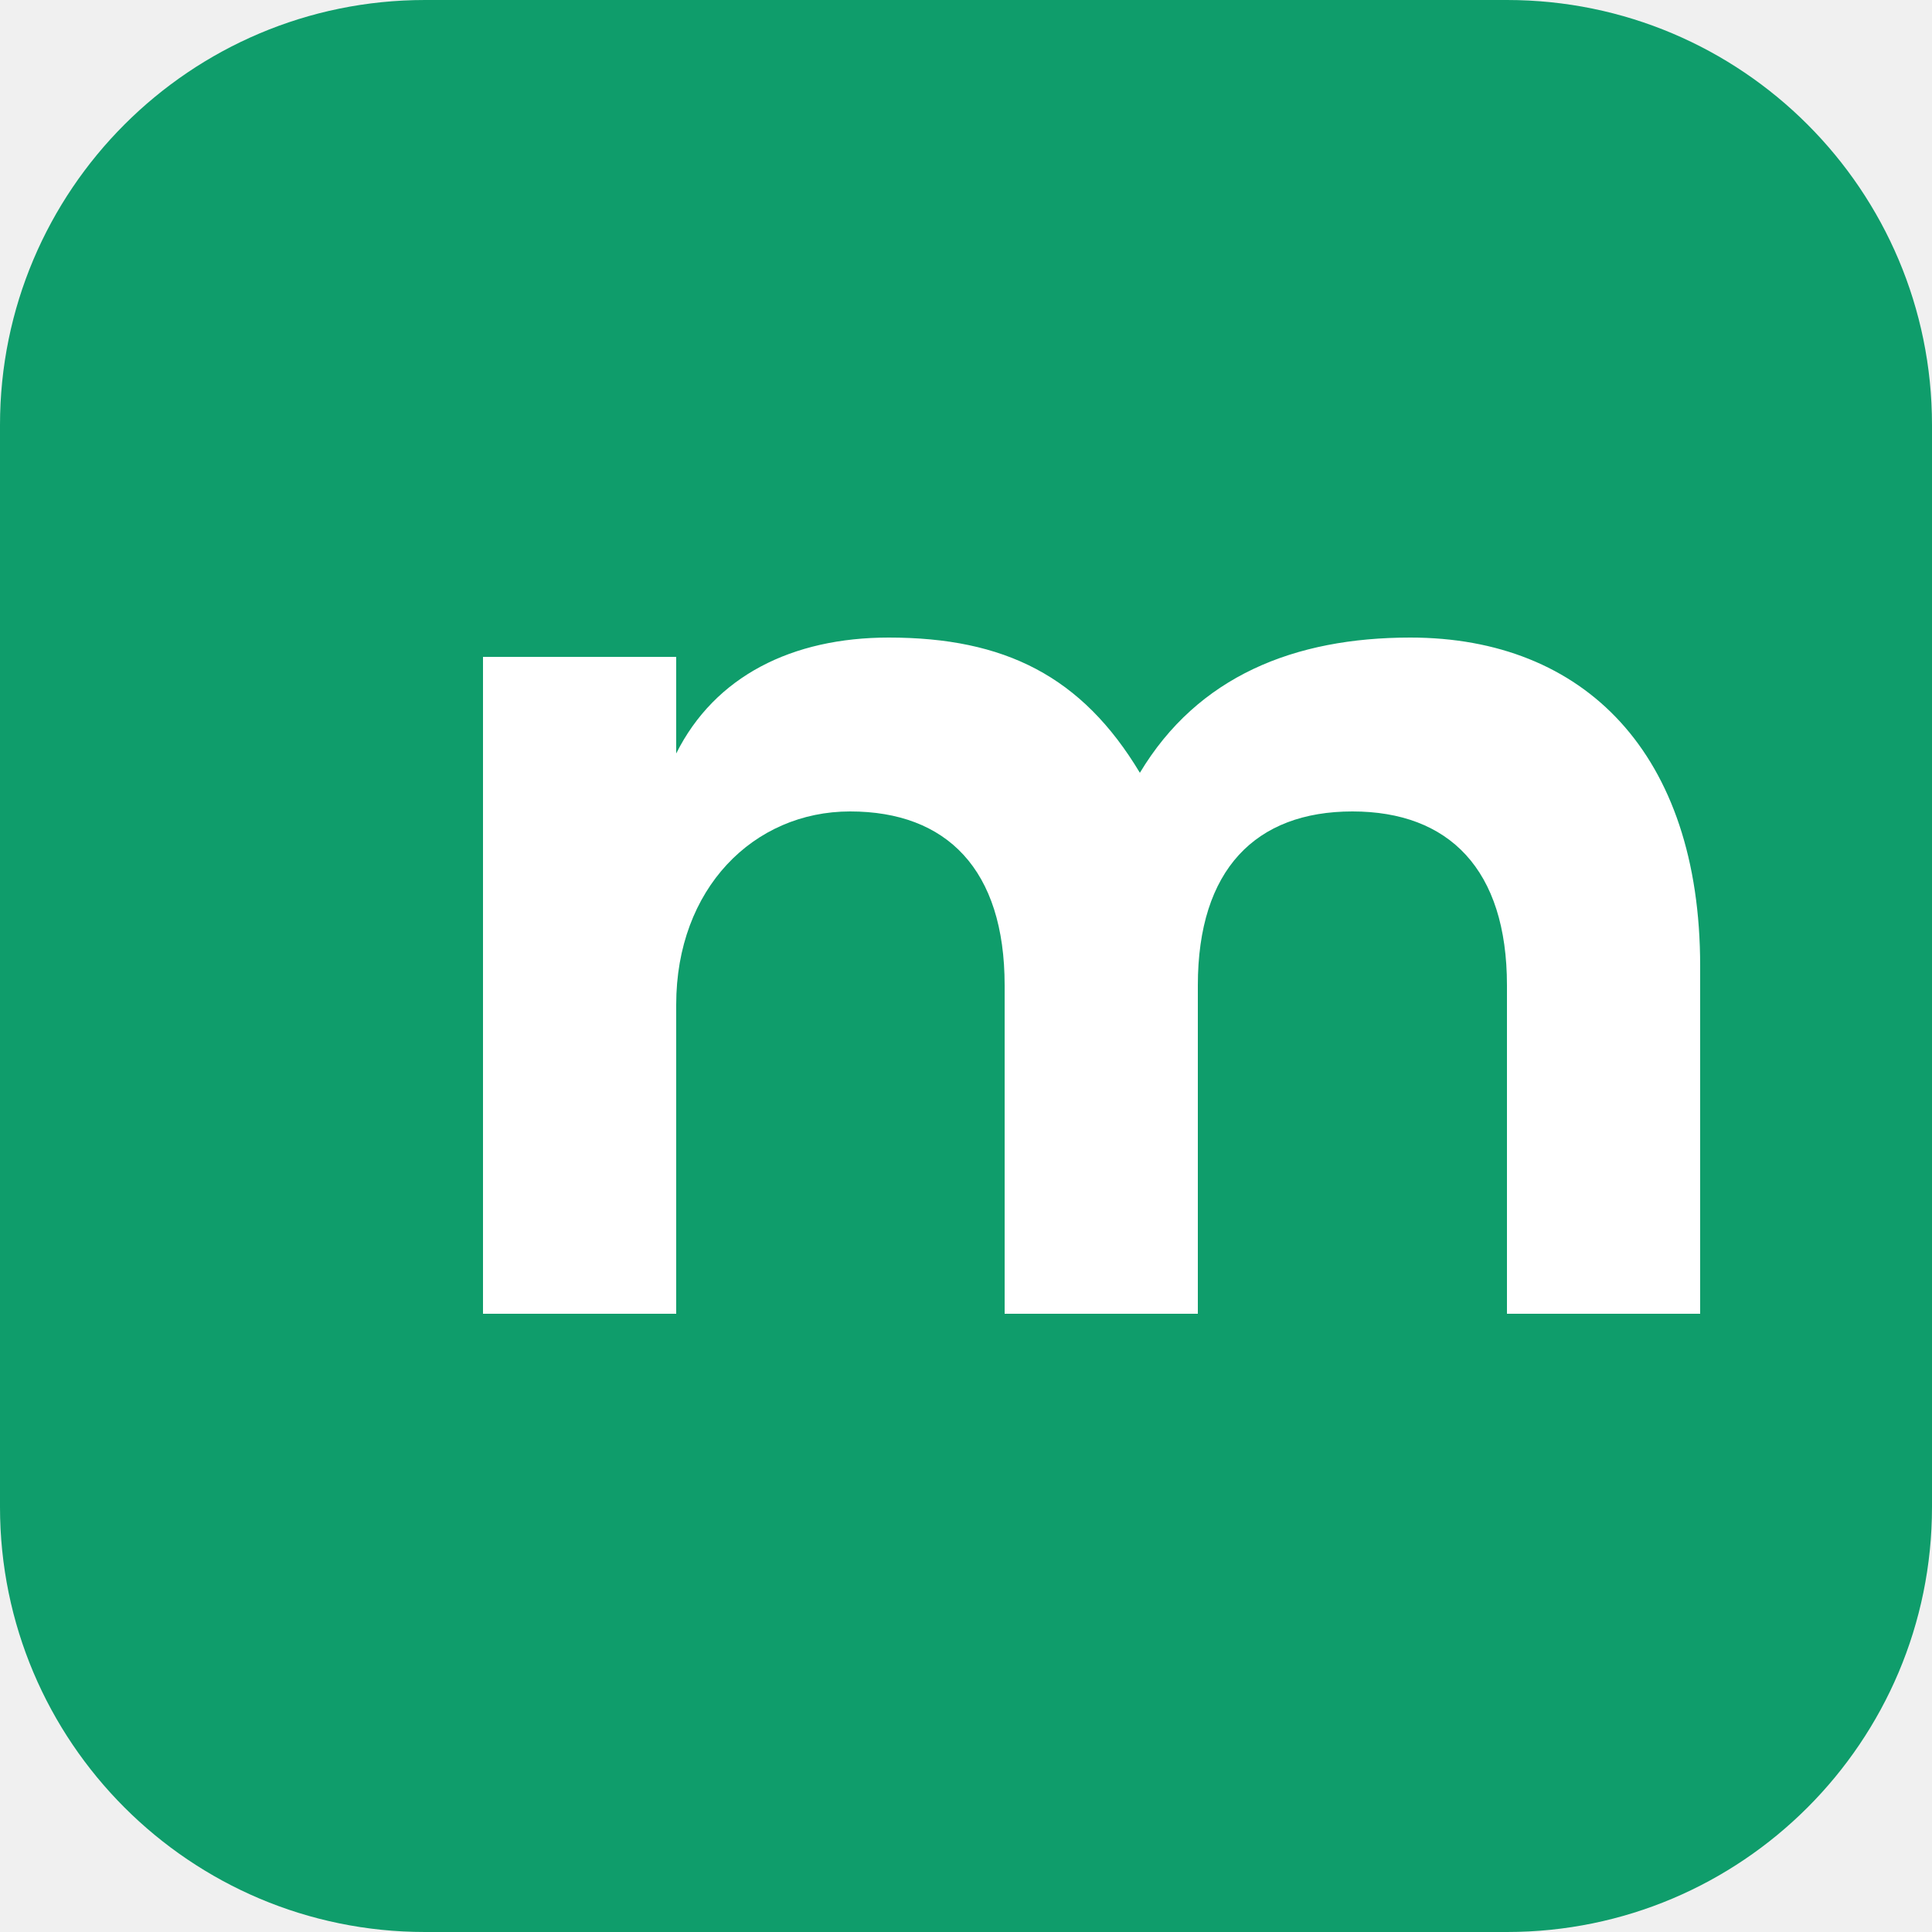
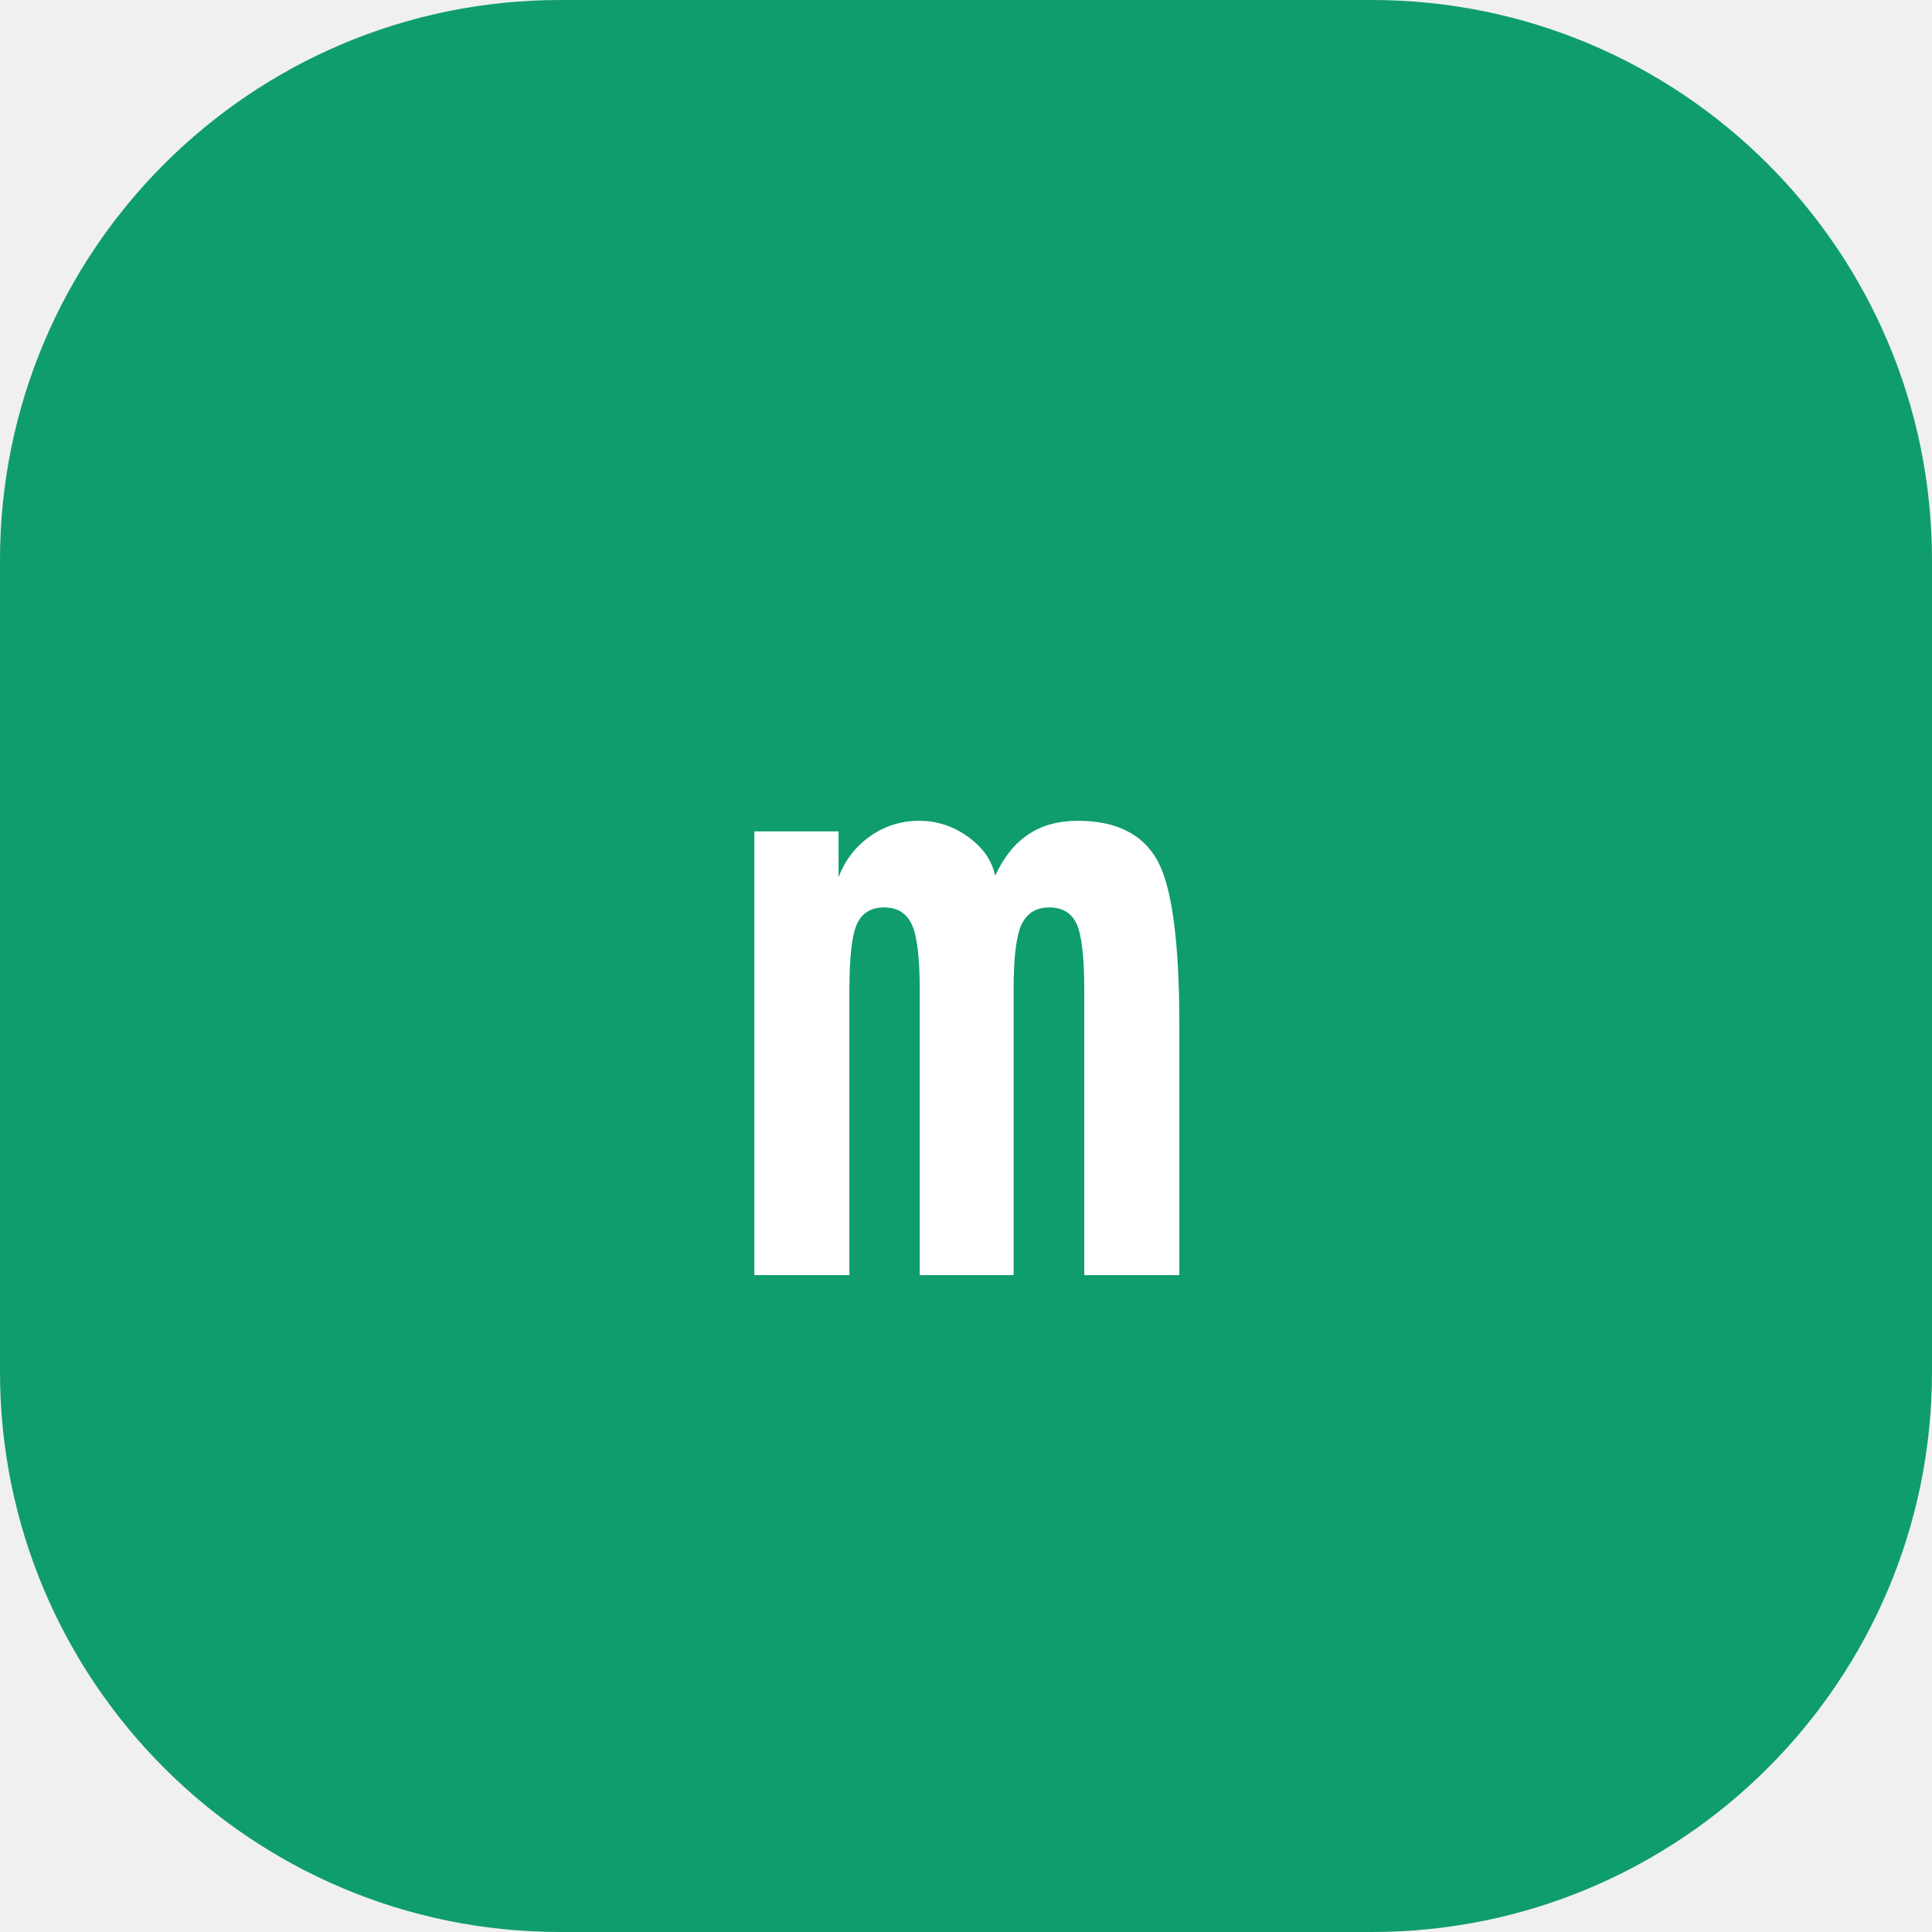
<svg xmlns="http://www.w3.org/2000/svg" viewBox="0 0 100 100">
-   <rect width="100" height="100" rx="22" fill="#0f9d6b" />
-   <path fill="#ffffff" d="M25 68V34h10v5c2-4 6-6 11-6 6 0 10 2 13 7 3-5 8-7 14-7 9 0 15 6 15 17v18H78V51c0-6-3-9-8-9s-8 3-8 9v17H52V51c0-6-3-9-8-9s-9 4-9 10v16H25Z" />
+   <style>
+     rect { fill: #0f9d6b; }
+     text { fill: #ffffff; }
+     @media (prefers-color-scheme: dark) {
+       rect { fill: #54e6a8; }
+       text { fill: #07120d; }
+     }
+   </style>
+   <rect width="100" height="100" rx="29" fill="#0f9d6b" />
+   <text x="50" y="66" font-family="ui-monospace, 'JetBrains Mono', monospace" font-size="42" font-weight="600" text-anchor="middle">m</text>
</svg>
